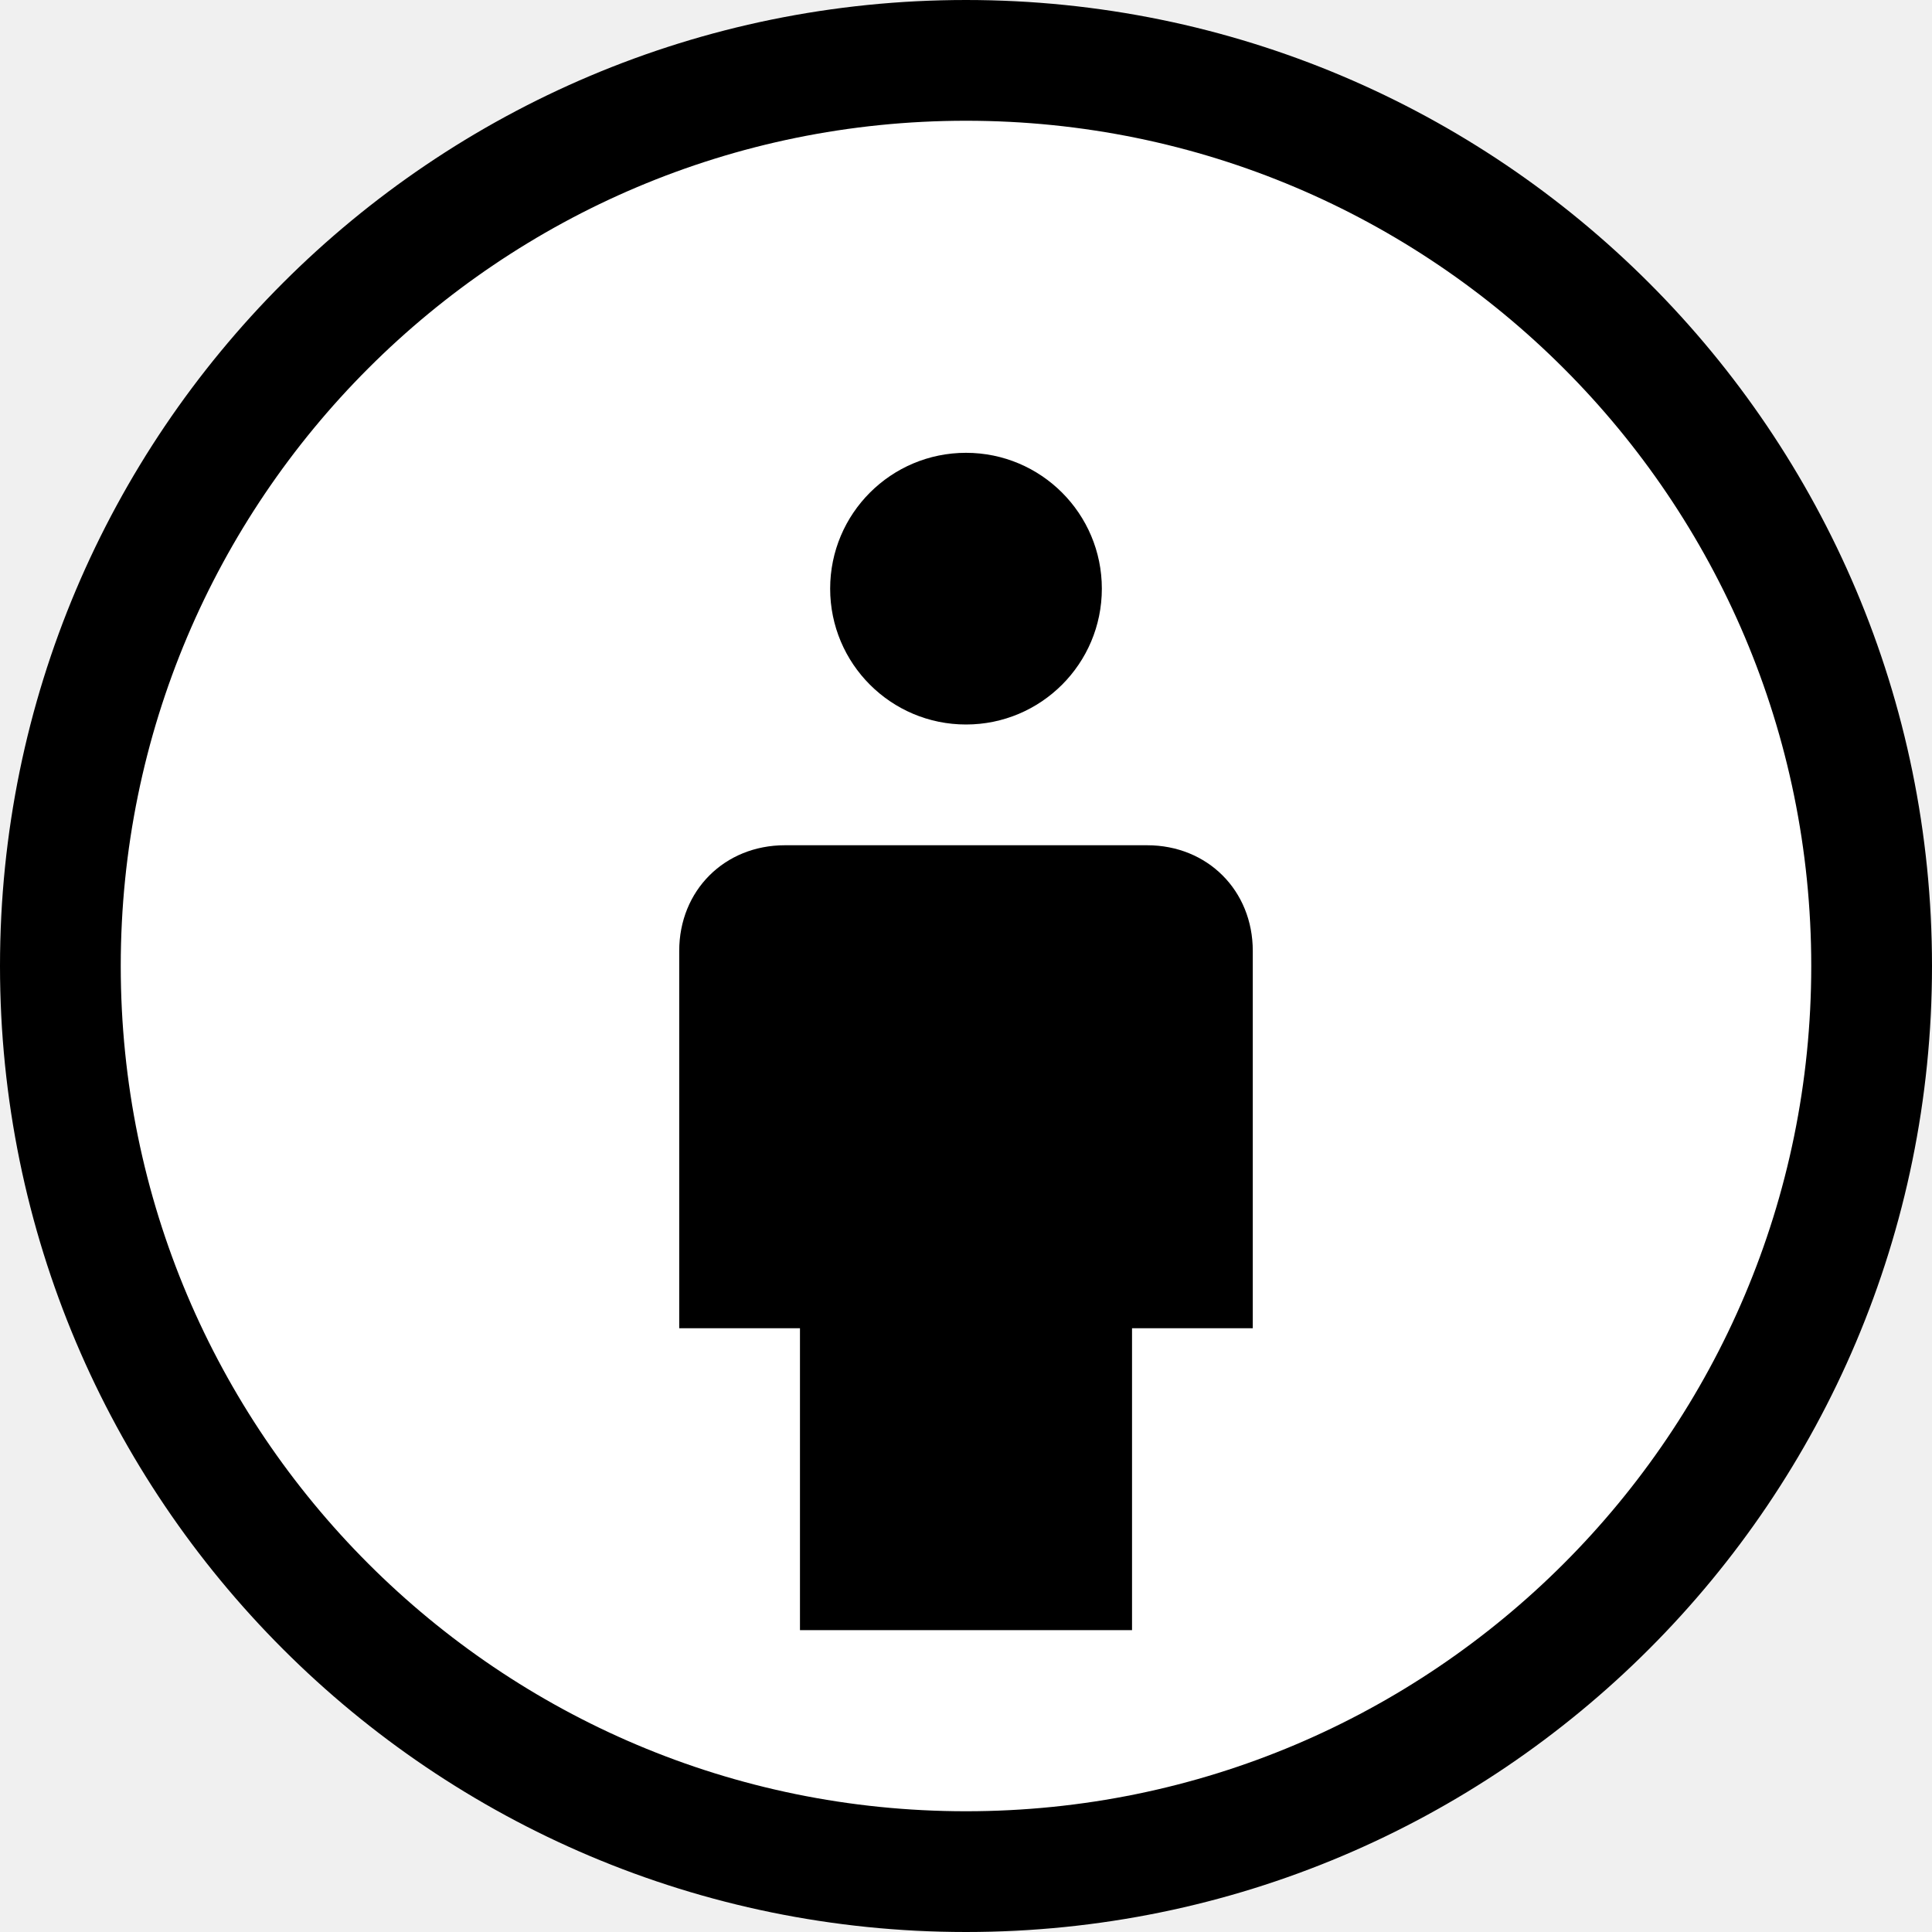
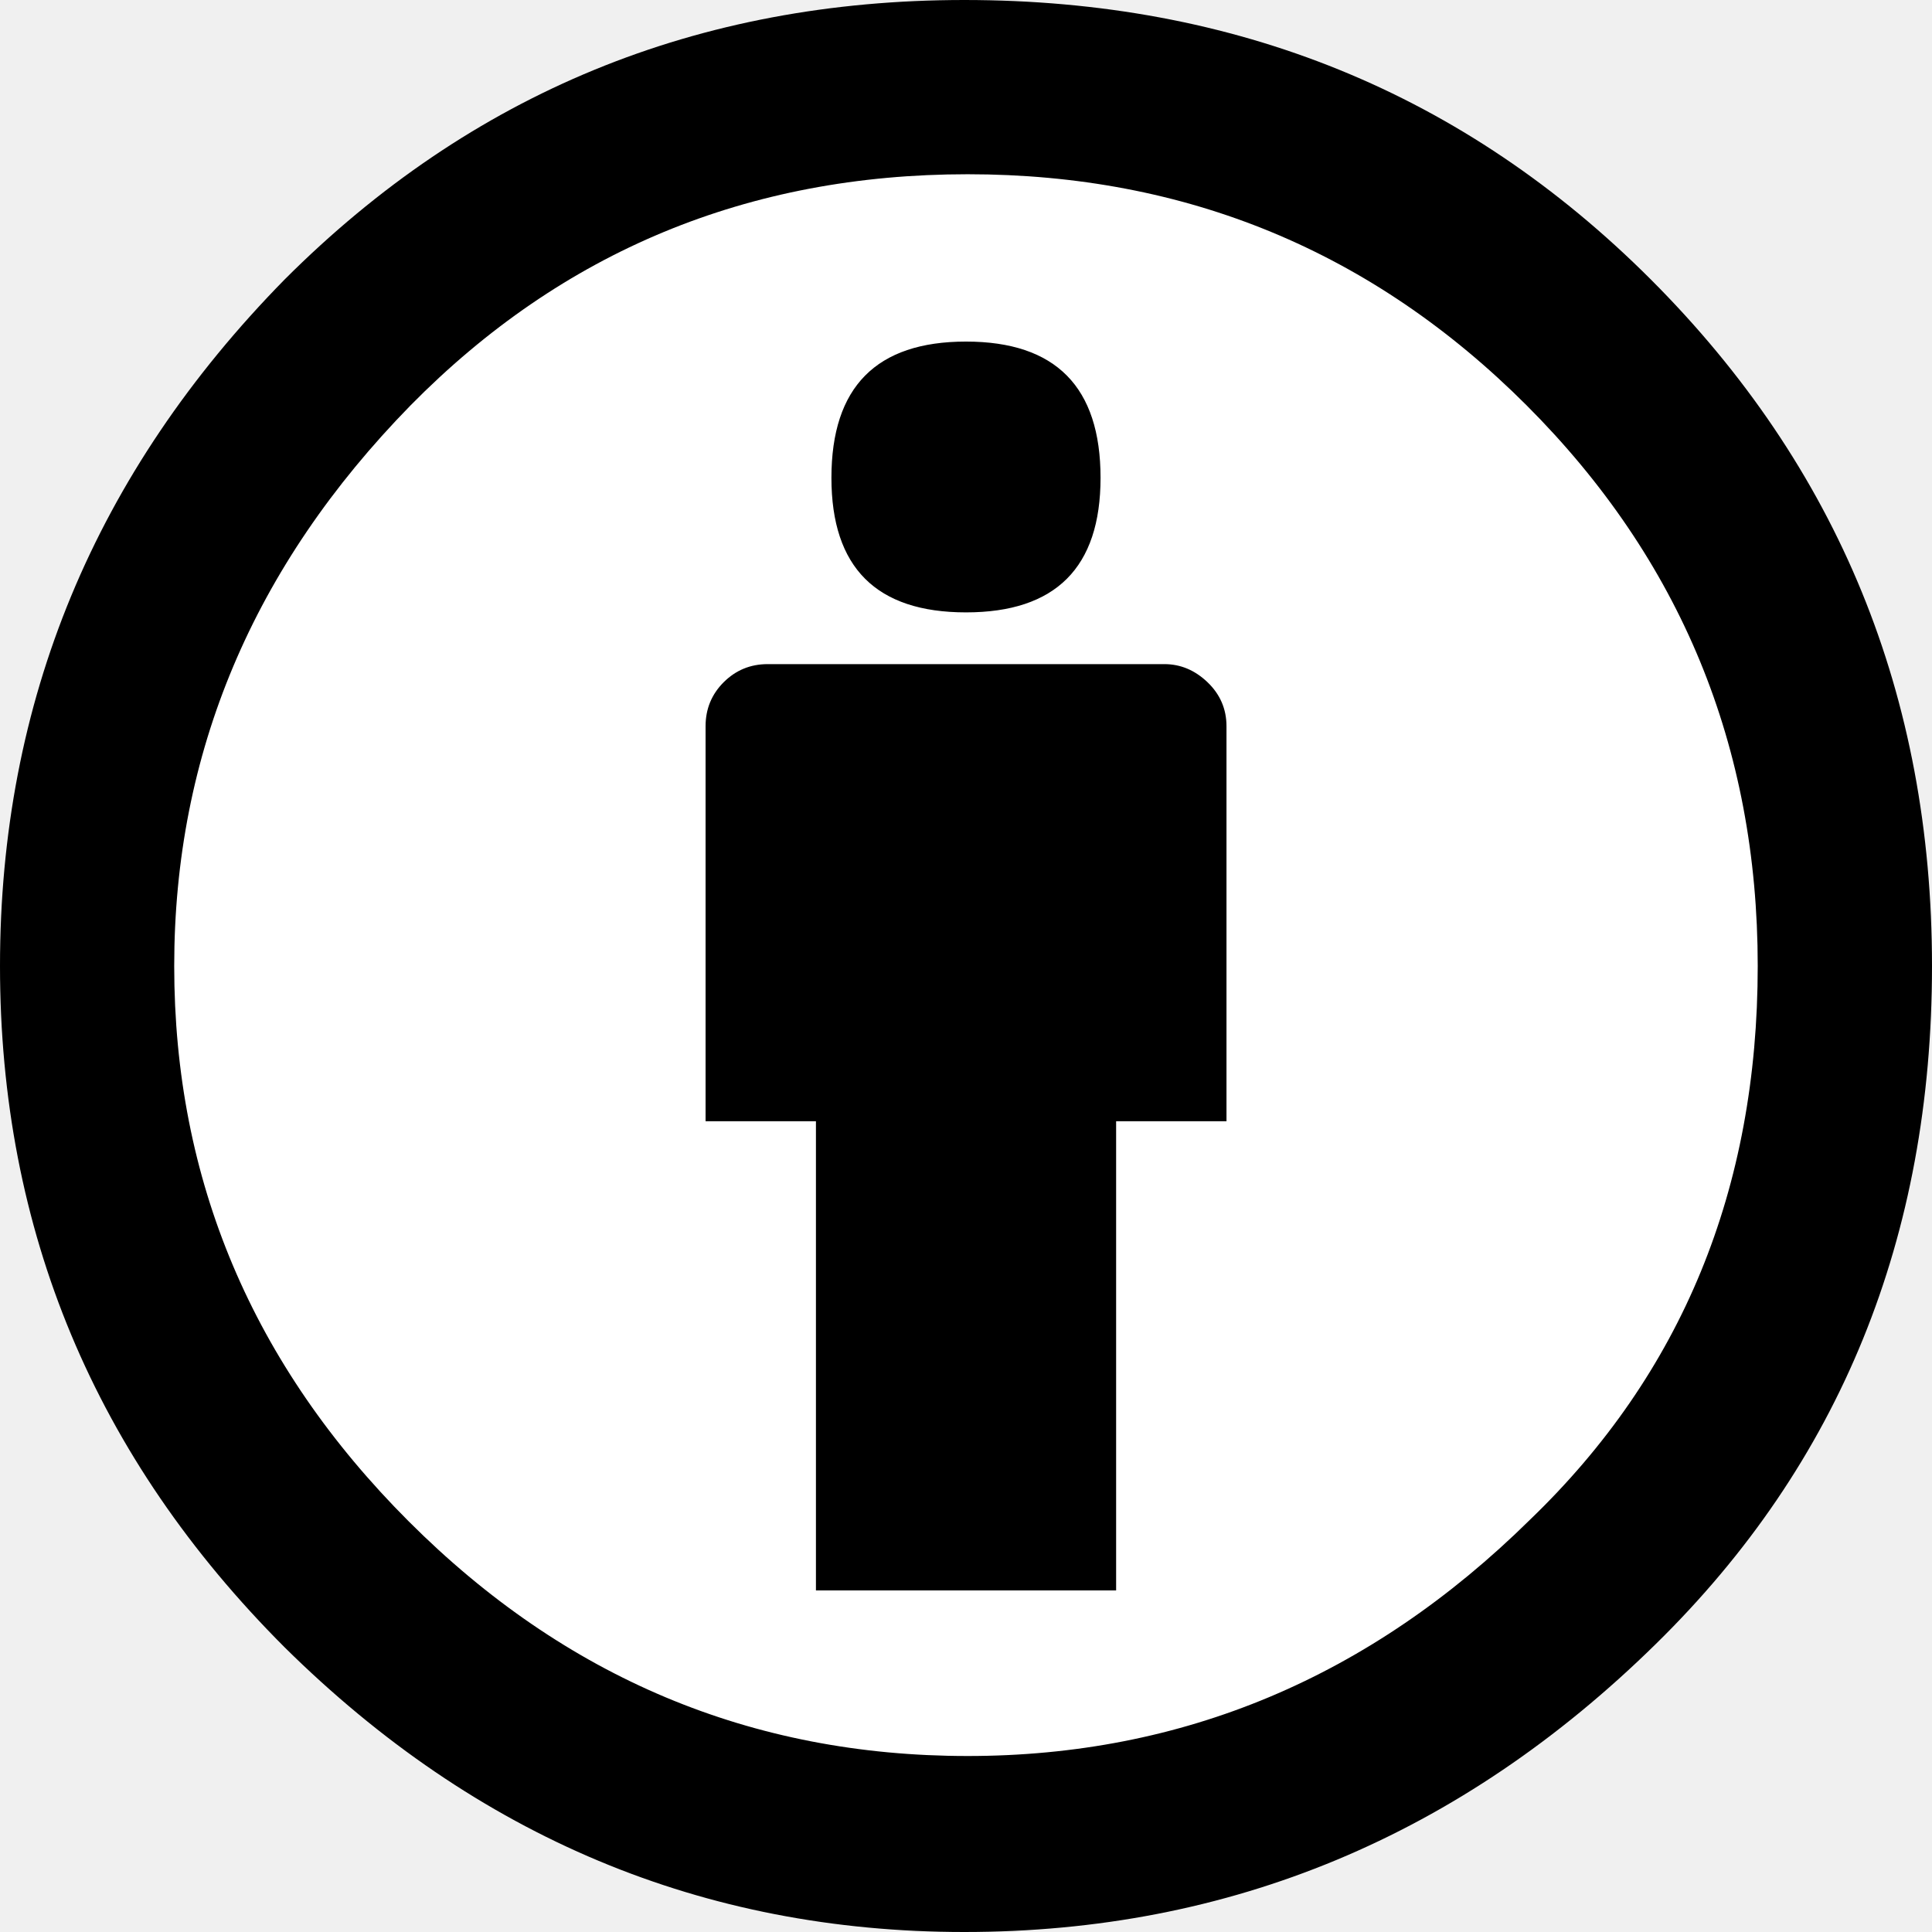
- <svg xmlns="http://www.w3.org/2000/svg" viewBox="0 0 64 64" aria-label="Atribución" role="img">
-   <circle cx="32" cy="32" r="30" fill="#fff" stroke="currentColor" stroke-width="4" />
-   <circle cx="32" cy="19.5" r="4.5" fill="currentColor" />
-   <path fill="currentColor" d="M38 28H26c-2 0-3.5 1.5-3.5 3.5V44h4v10h11v-10h4V31.5c0-2-1.5-3.5-3.5-3.5z" />
+ <svg xmlns="http://www.w3.org/2000/svg" version="1.0" id="Layer_1" x="0px" y="0px" width="64px" height="64px" viewBox="5.5 -3.5 64 64" enable-background="new 5.5 -3.5 64 64" xml:space="preserve">
+   <g>
+     <circle fill="#FFFFFF" cx="37.637" cy="28.806" r="28.276" />
+     <g>
+       <path d="M37.443-3.5c8.988,0,16.57,3.085,22.742,9.257C66.393,11.967,69.5,19.548,69.5,28.5c0,8.991-3.049,16.476-9.145,22.456    C53.879,57.319,46.242,60.5,37.443,60.5c-8.649,0-16.153-3.144-22.514-9.43C8.644,44.784,5.5,37.262,5.5,28.5    c0-8.761,3.144-16.342,9.429-22.742C21.101-0.415,28.604-3.5,37.443-3.5z M37.557,2.272c-7.276,0-13.428,2.553-18.457,7.657    c-5.22,5.334-7.829,11.525-7.829,18.572c0,7.086,2.59,13.22,7.77,18.398c5.181,5.182,11.352,7.771,18.514,7.771    c7.123,0,13.334-2.607,18.629-7.828c5.029-4.838,7.543-10.952,7.543-18.343c0-7.276-2.553-13.465-7.656-18.571    C50.967,4.824,44.795,2.272,37.557,2.272z M46.129,20.557v13.085h-3.656v15.542h-9.944V33.643h-3.656V20.557    c0-0.572,0.2-1.057,0.599-1.457c0.401-0.399,0.887-0.6,1.457-0.6h13.144c0.533,0,1.01,0.2,1.428,0.6    C45.918,19.5,46.129,19.986,46.129,20.557z M33.042,12.329c0-3.008,1.485-4.514,4.458-4.514s4.457,1.504,4.457,4.514    c0,2.971-1.486,4.457-4.457,4.457S33.042,15.3,33.042,12.329z" />
+     </g>
+   </g>
</svg>
